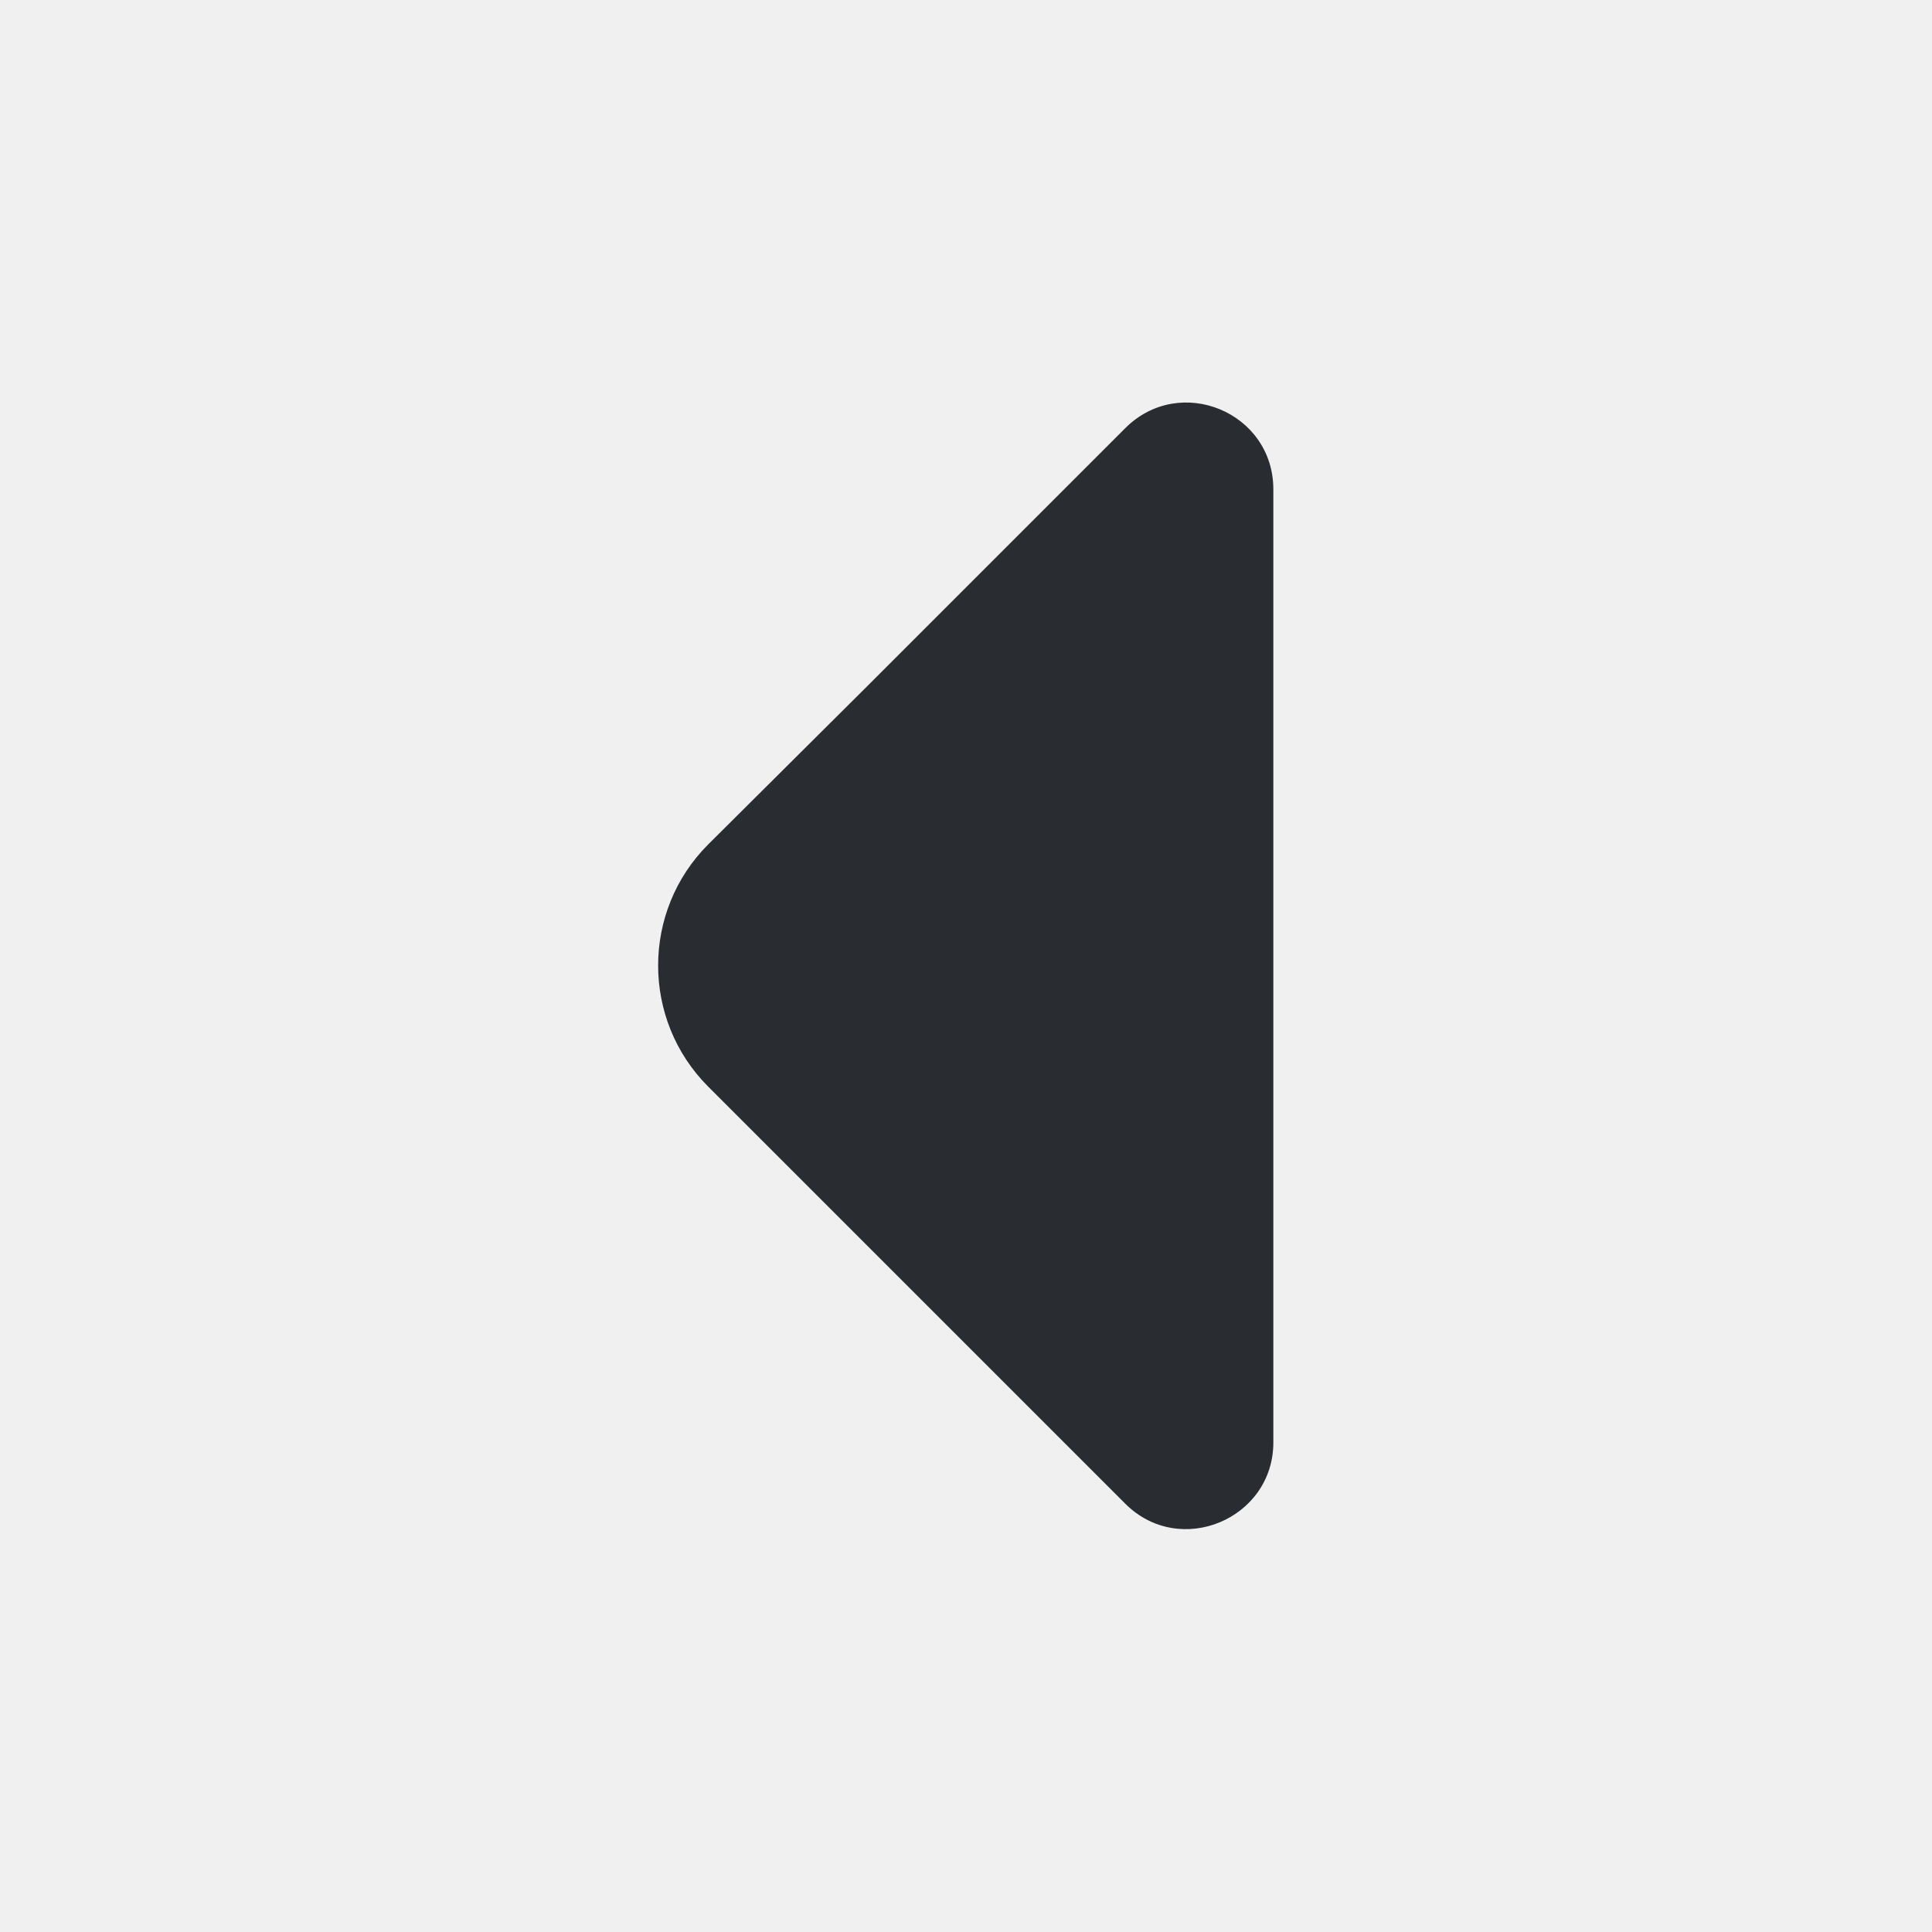
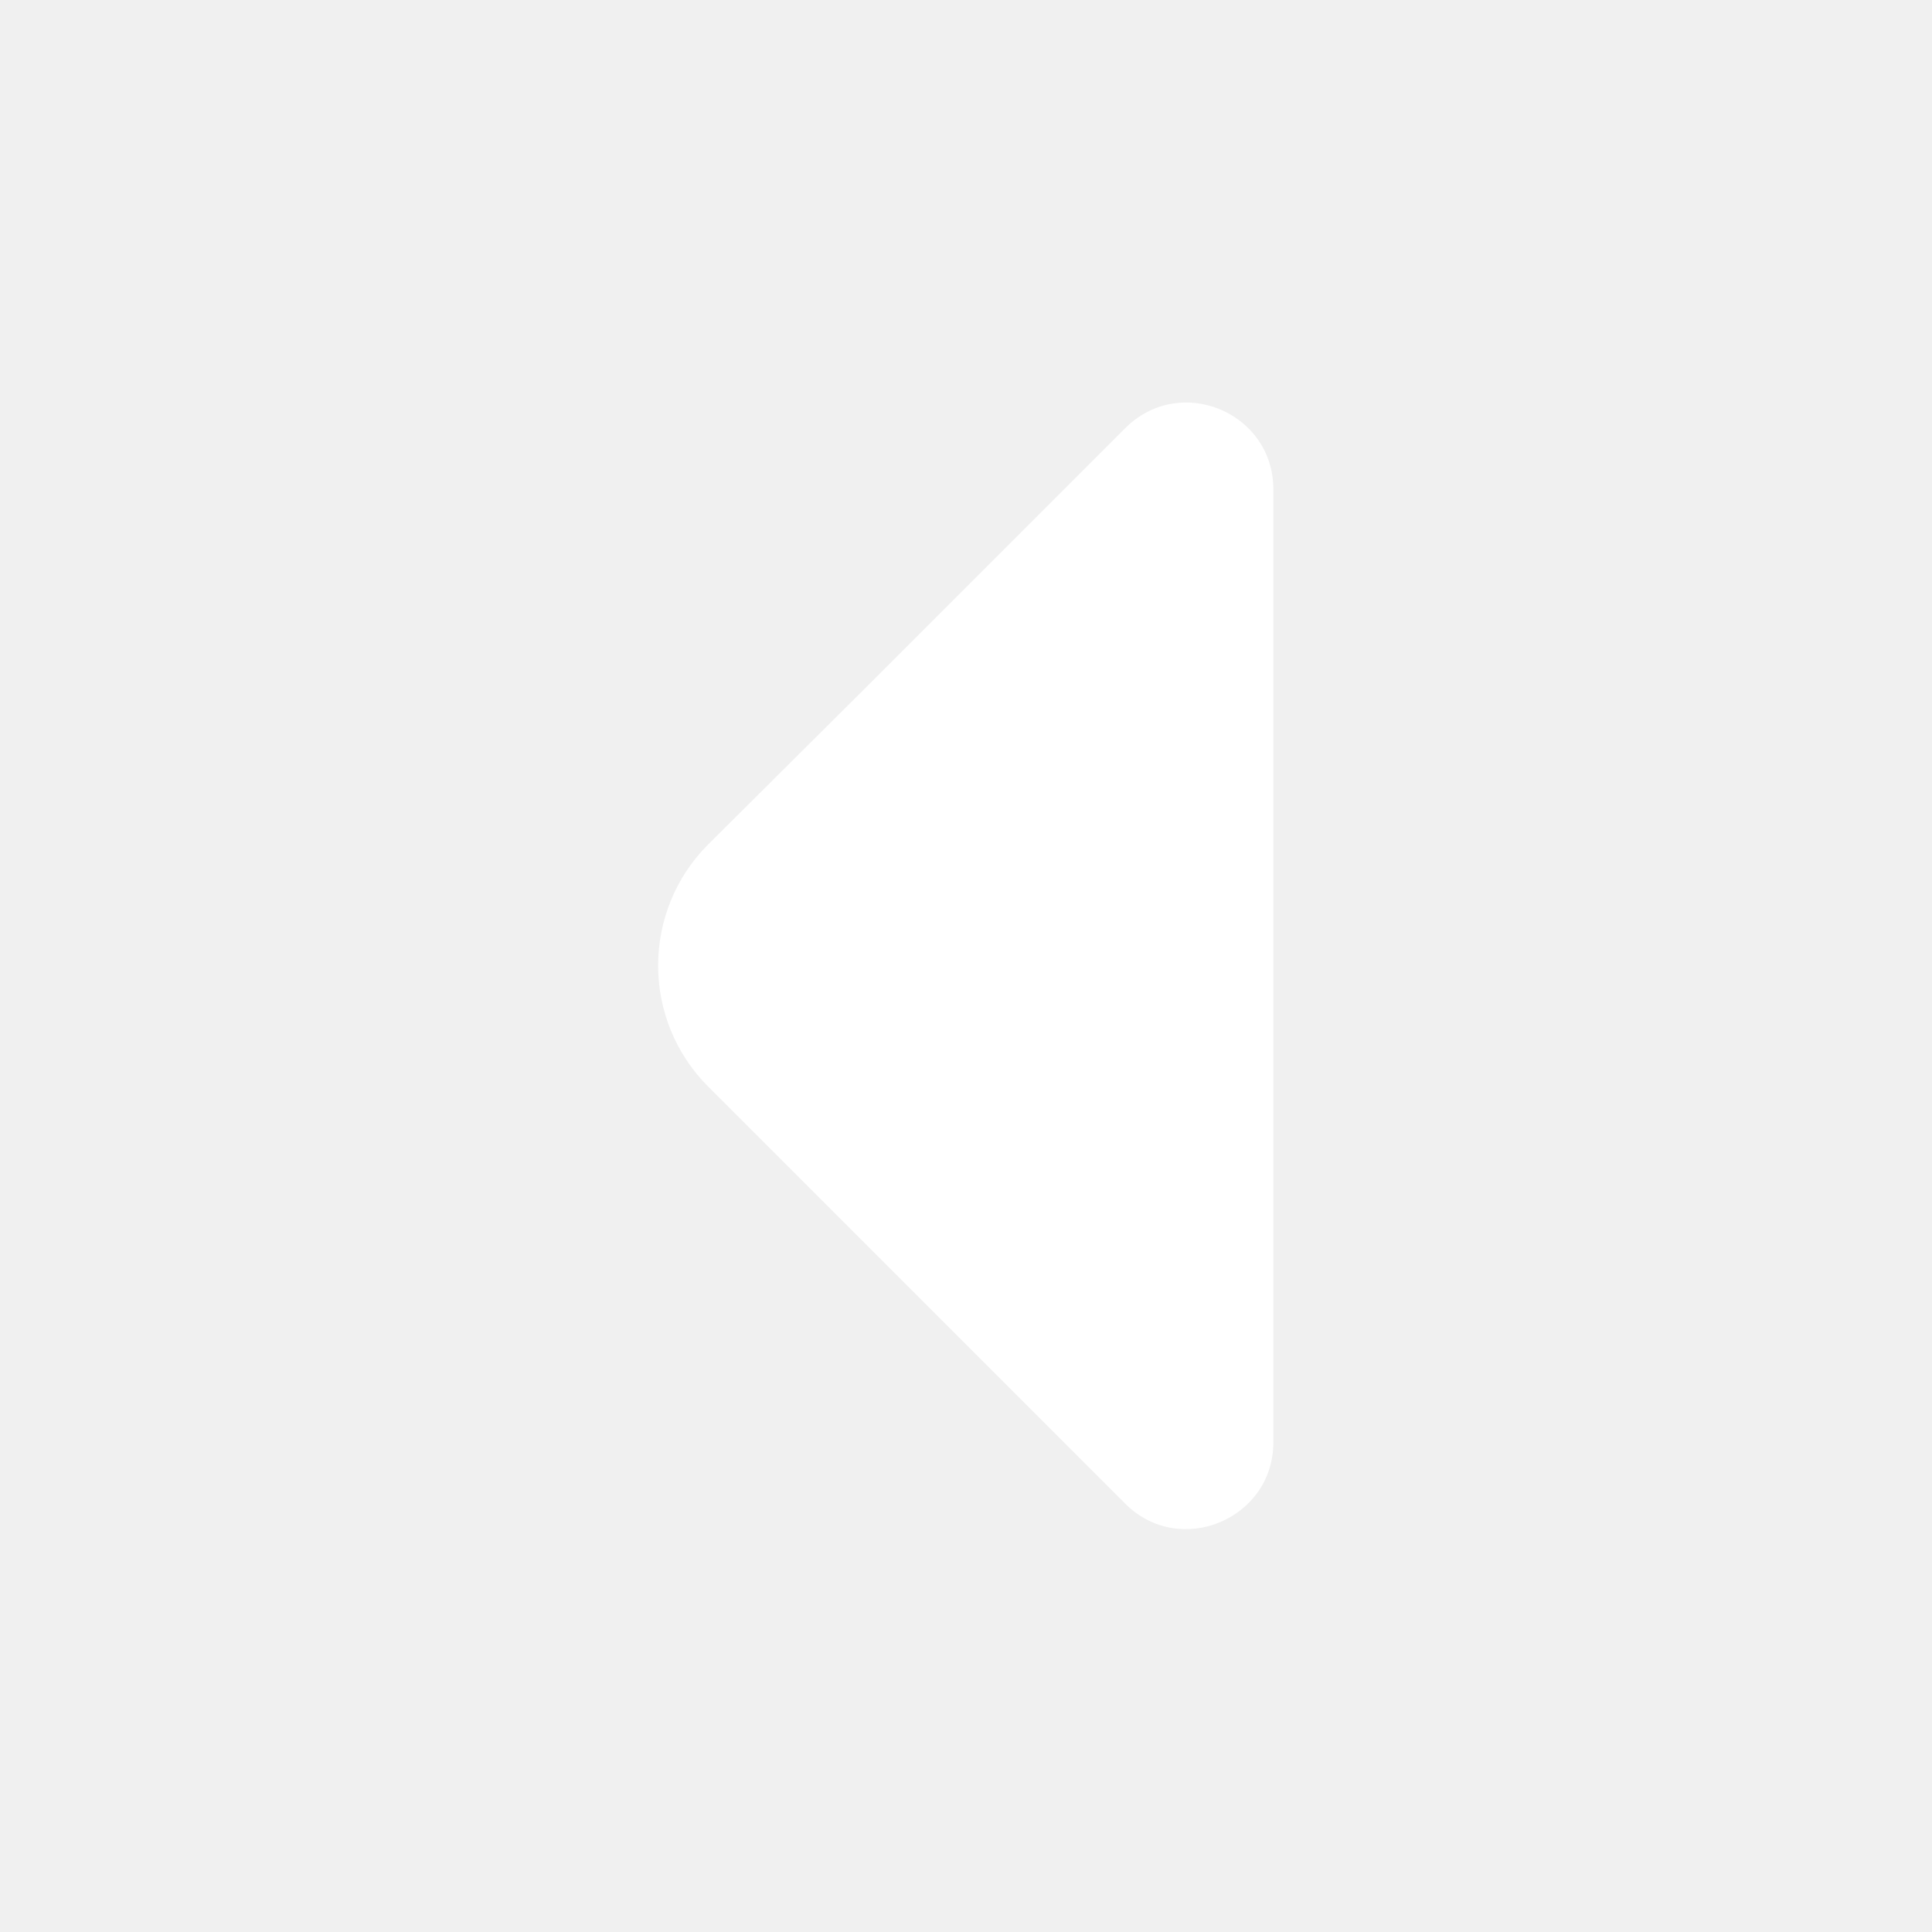
<svg xmlns="http://www.w3.org/2000/svg" width="800px" height="800px" viewBox="0 0 24 24" fill="none">
-   <path d="M13.978 5.319L10.768 8.529L8.798 10.489C7.968 11.319 7.968 12.669 8.798 13.499L13.978 18.679C14.658 19.359 15.818 18.869 15.818 17.919V12.309V6.079C15.818 5.119 14.658 4.639 13.978 5.319Z" fill="#292D32" />
+   <path d="M13.978 5.319L10.768 8.529L8.798 10.489C7.968 11.319 7.968 12.669 8.798 13.499L13.978 18.679C14.658 19.359 15.818 18.869 15.818 17.919V12.309V6.079C15.818 5.119 14.658 4.639 13.978 5.319Z" fill="#ffffff" />
</svg>
